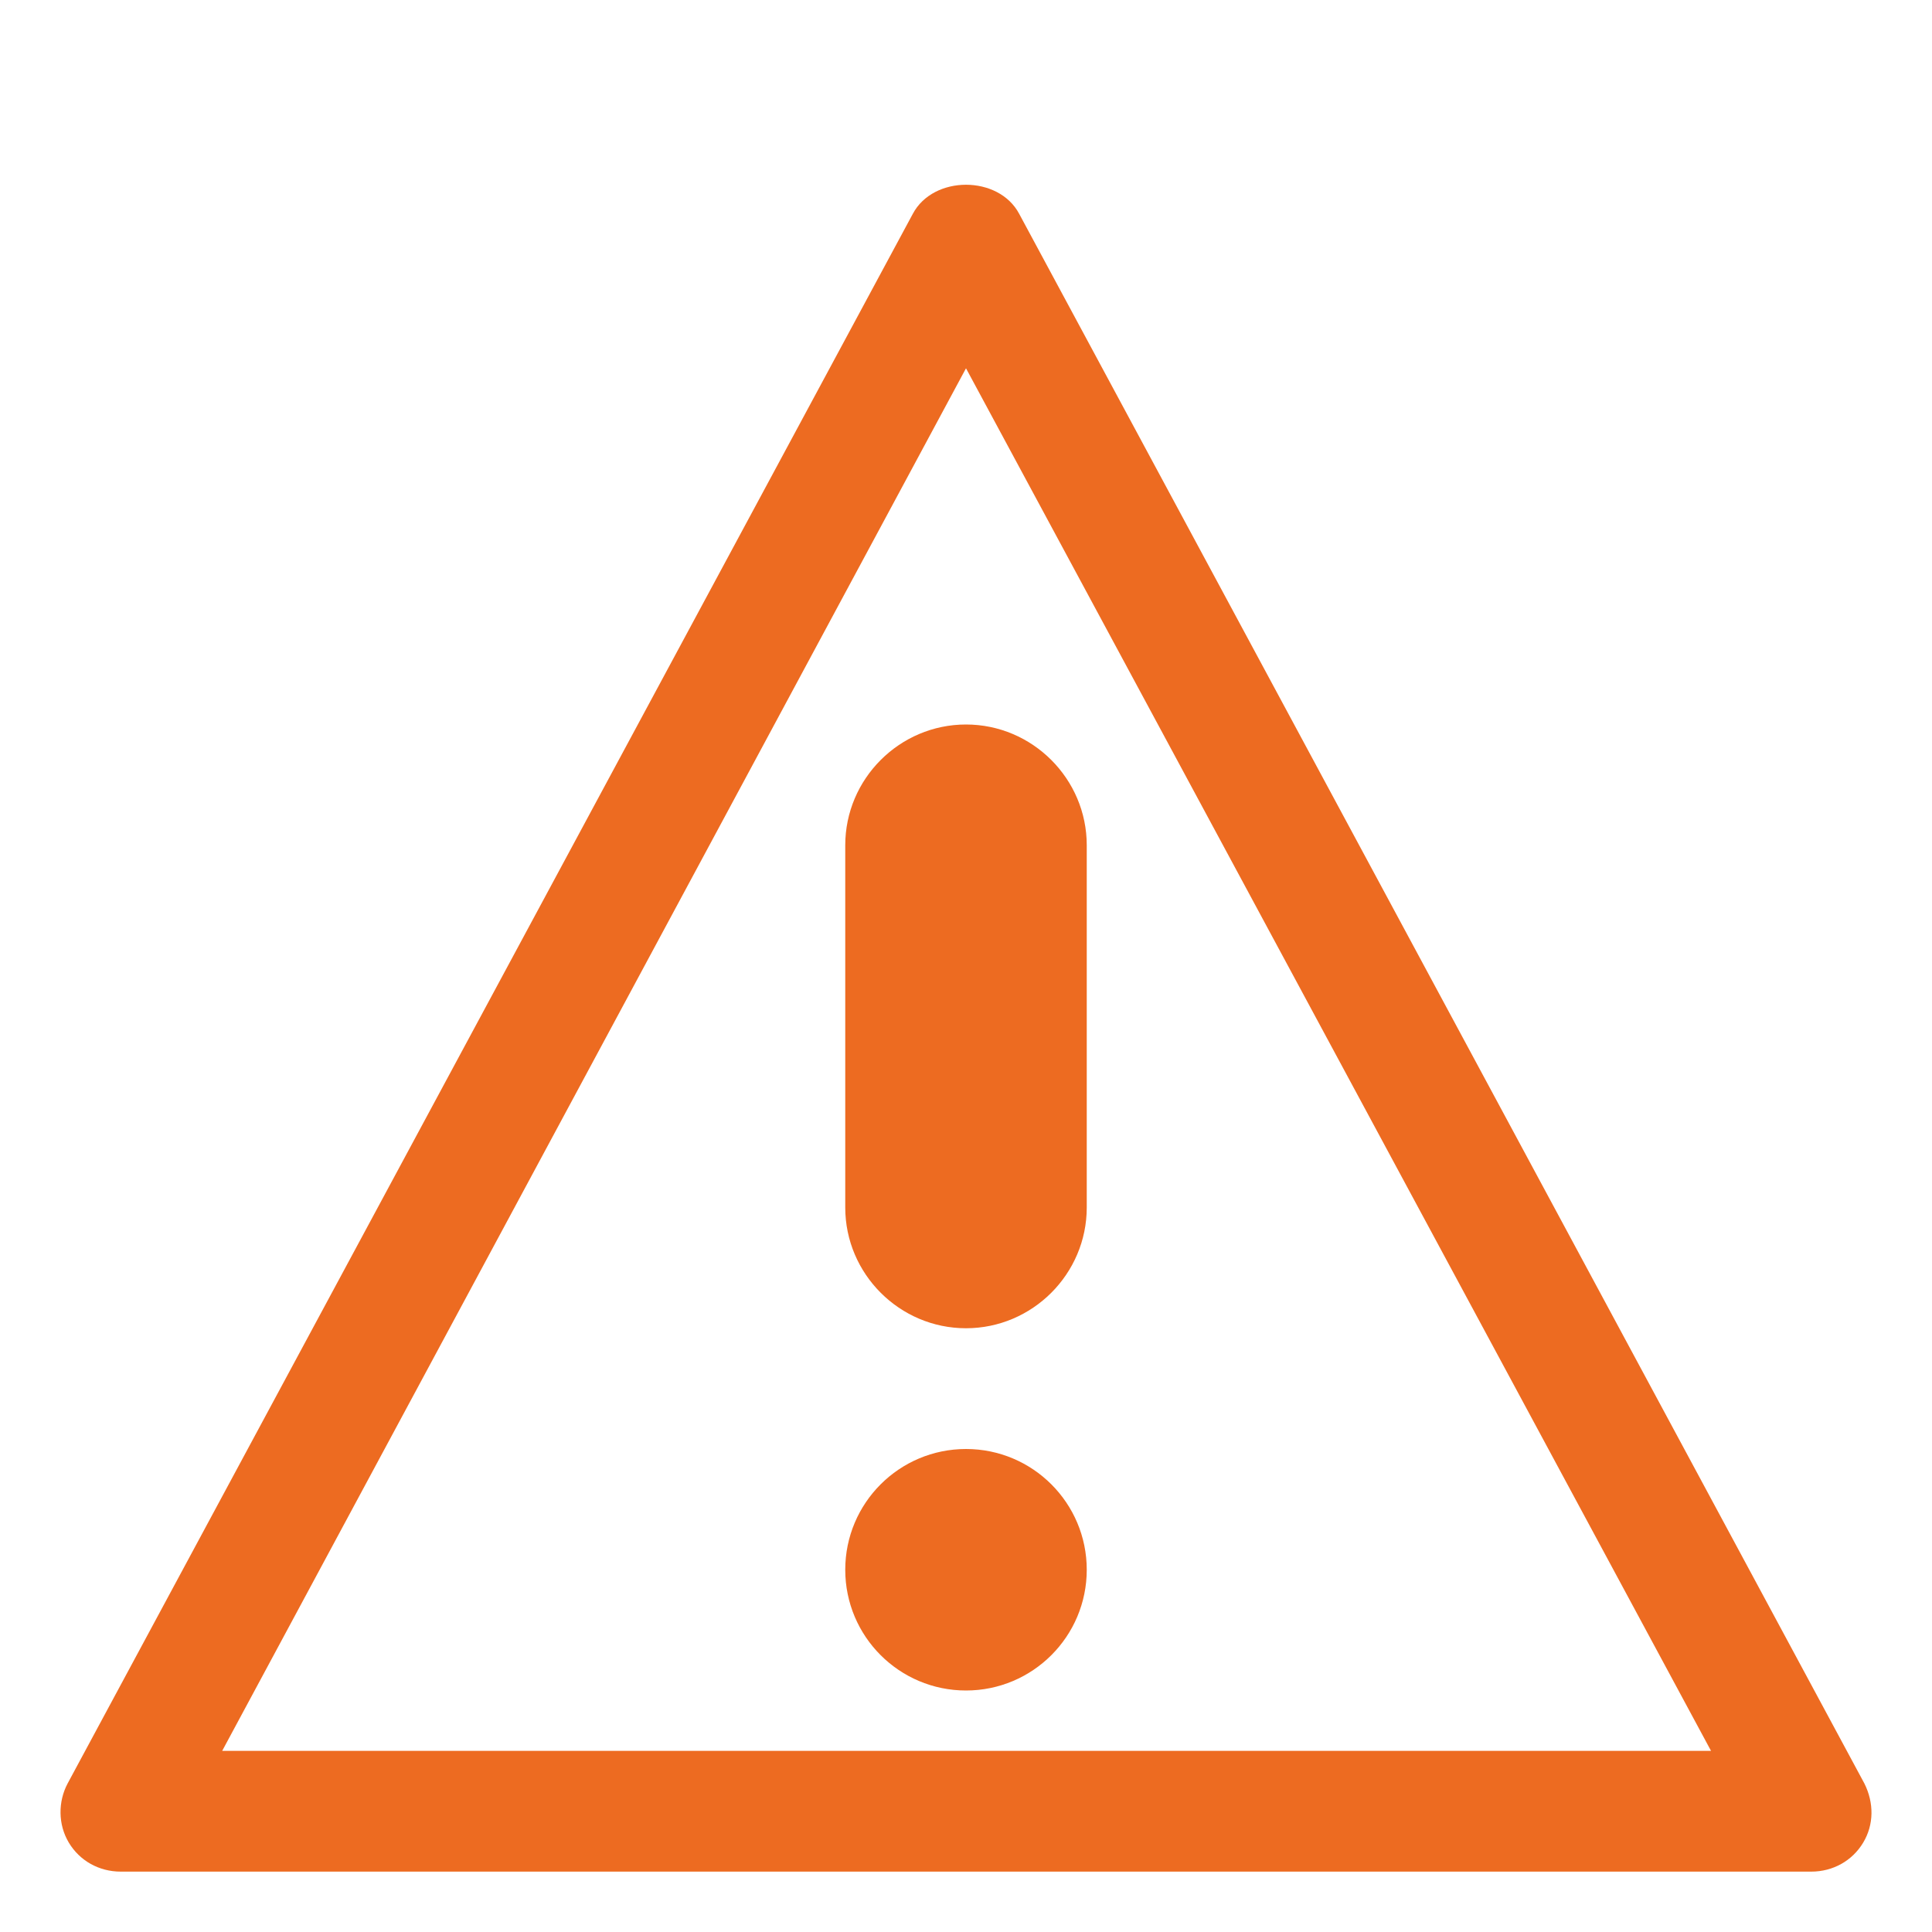
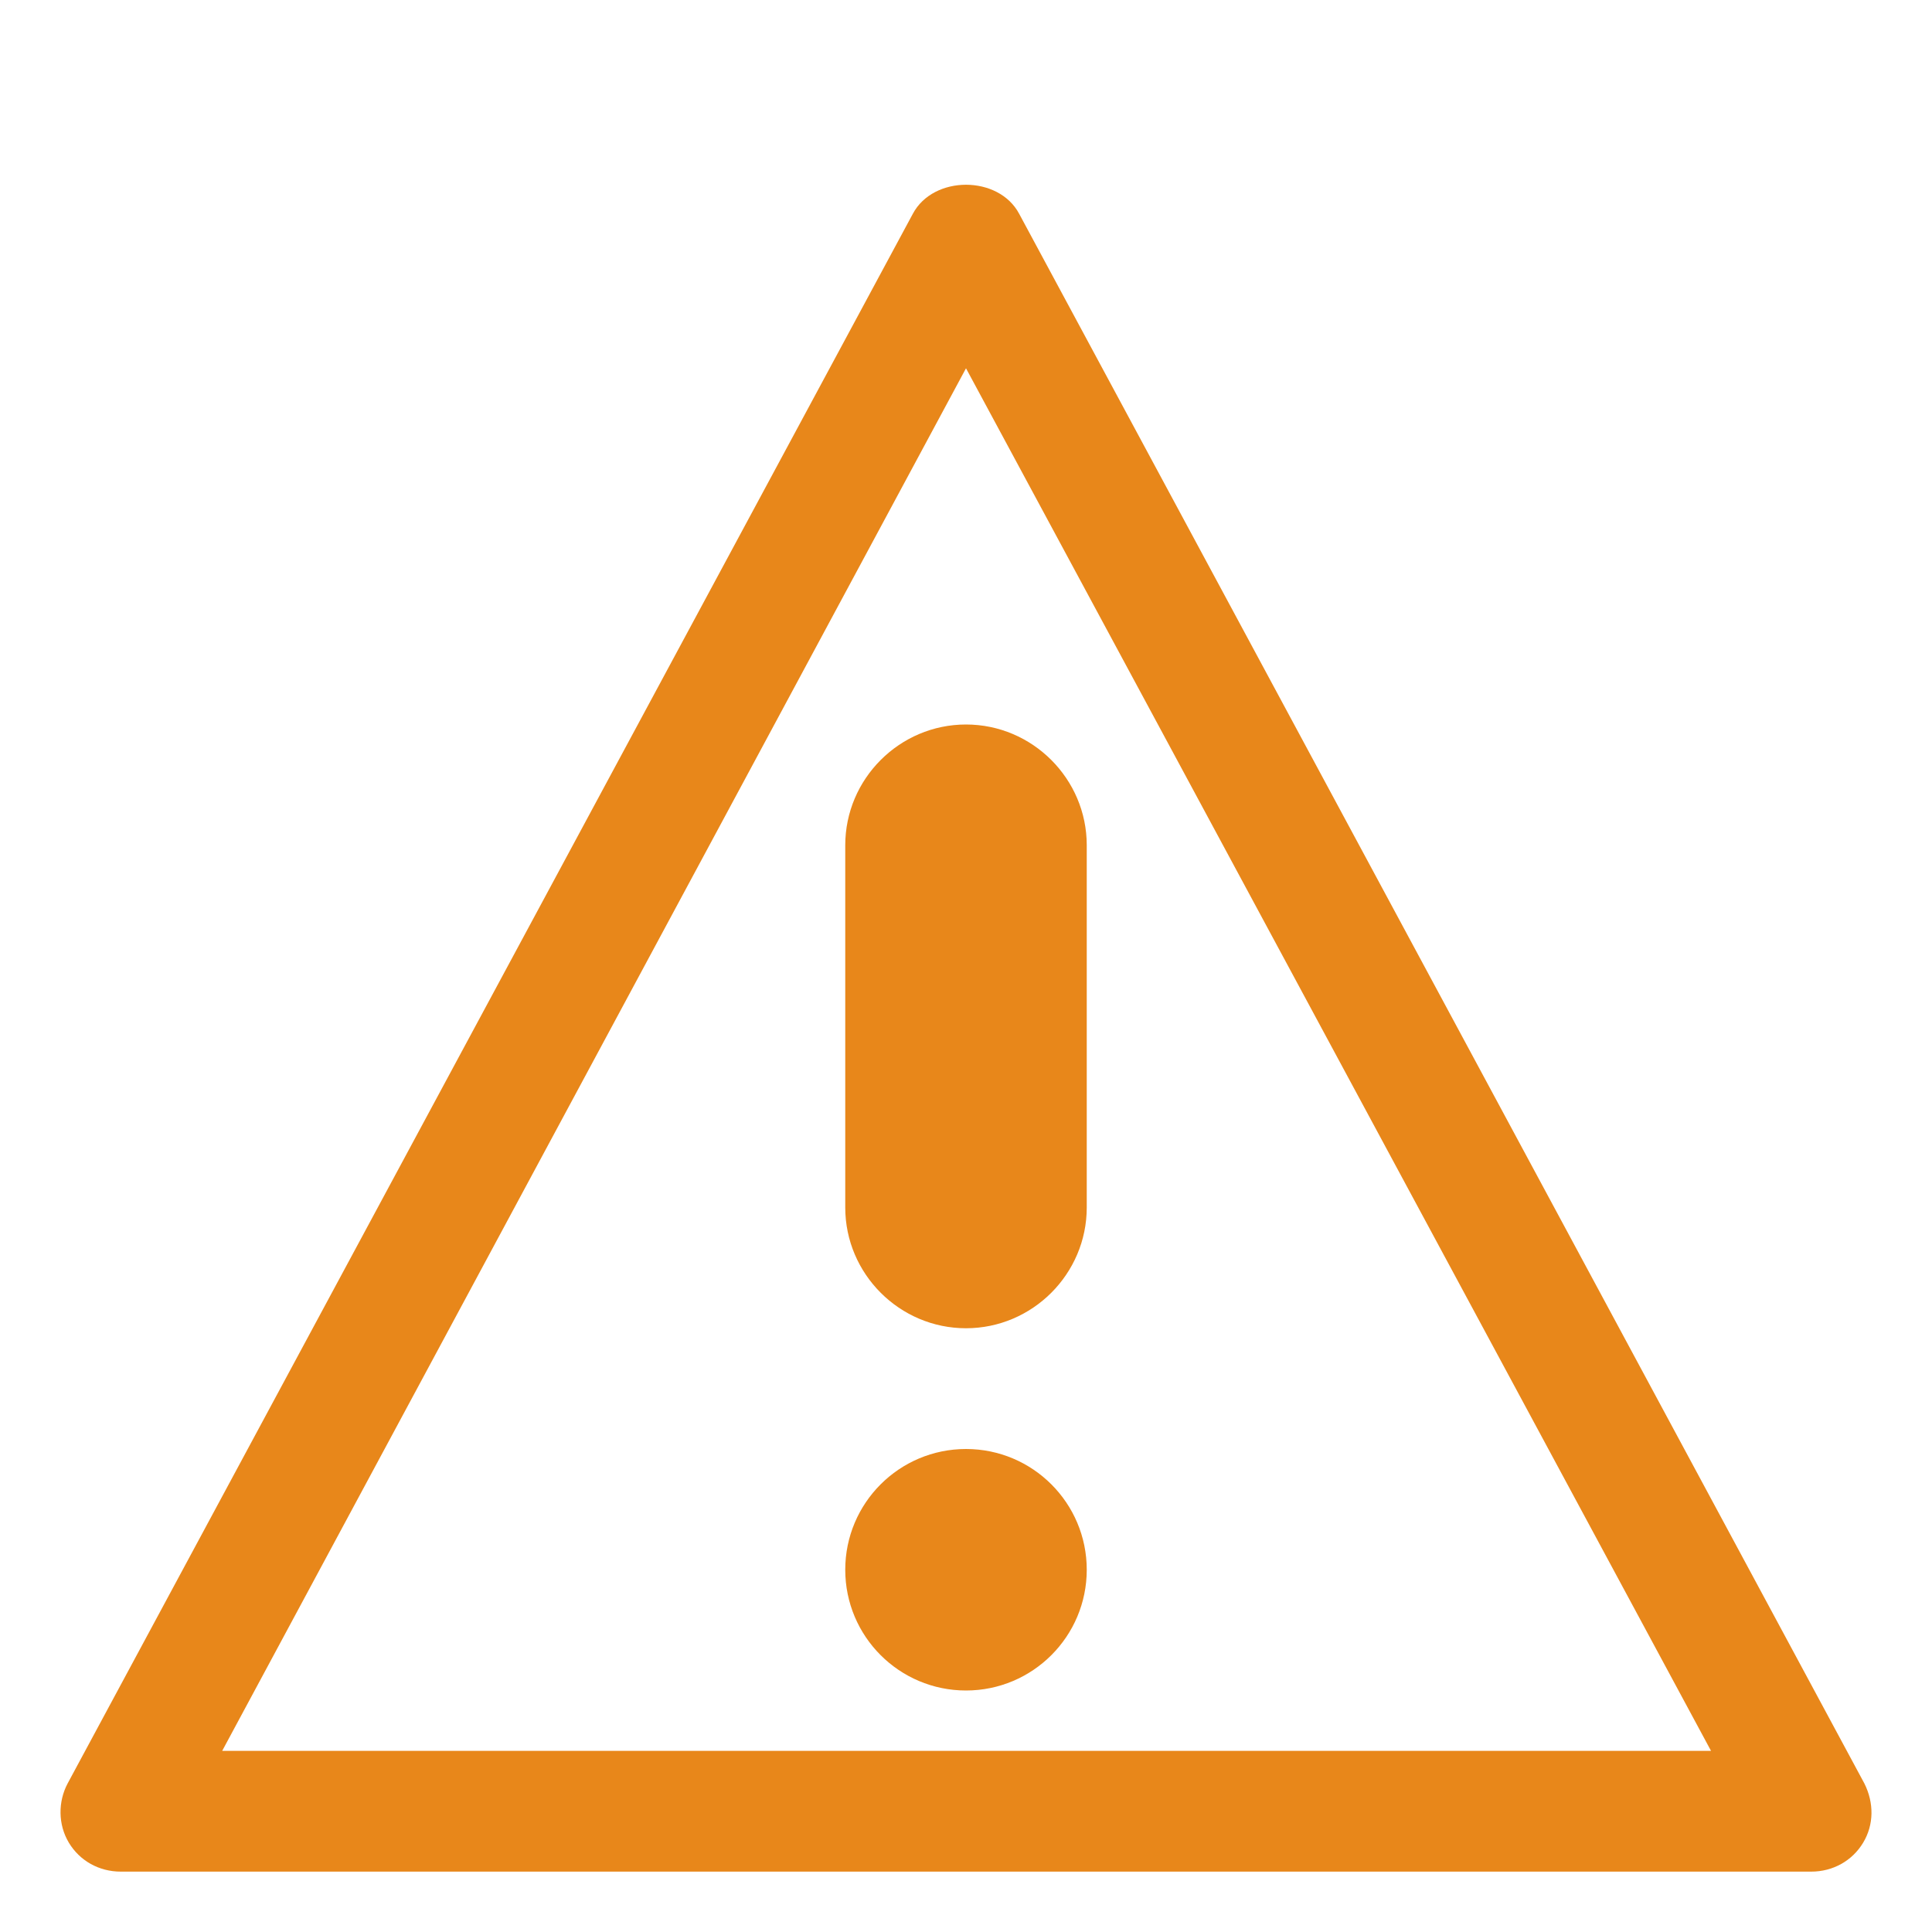
<svg xmlns="http://www.w3.org/2000/svg" version="1.0" id="Layer_1" x="0px" y="0px" viewBox="0 0 16 16" enable-background="new 0 0 16 16" xml:space="preserve">
  <g>
    <g>
-       <path fill="#ED6B21" d="M8,11c-0.55,0-1-0.45-1-1V7c0-0.55,0.45-1,1-1s1,0.45,1,1v3C9,10.55,8.55,11,8,11z" />
+       <path fill="#E8871A" d="M8,11c-0.55,0-1-0.45-1-1V7c0-0.55,0.45-1,1-1s1,0.45,1,1v3C9,10.55,8.55,11,8,11z" />
    </g>
    <g>
-       <circle fill="#ED6B21" cx="8" cy="13" r="1" />
+       <circle fill="#E8871A" cx="8" cy="13" r="1" />
    </g>
    <g>
-       <path fill="#ED6B21" d="M15,15.5H1c-0.18,0-0.34-0.09-0.43-0.24c-0.09-0.15-0.09-0.34-0.01-0.49l7-13c0.17-0.32,0.71-0.32,0.88,0    l7,13c0.08,0.16,0.08,0.34-0.01,0.49C15.34,15.41,15.18,15.5,15,15.5z M1.84,14.5h12.33L8,3.05L1.84,14.5z" />
+       <path fill="#E8871A" d="M15,15.5H1c-0.18,0-0.34-0.09-0.43-0.24c-0.09-0.15-0.09-0.34-0.01-0.49l7-13c0.17-0.32,0.71-0.32,0.88,0    l7,13c0.08,0.16,0.08,0.34-0.01,0.49C15.34,15.41,15.18,15.5,15,15.5z M1.84,14.5h12.33L8,3.05L1.84,14.5z" />
    </g>
  </g>
</svg>
